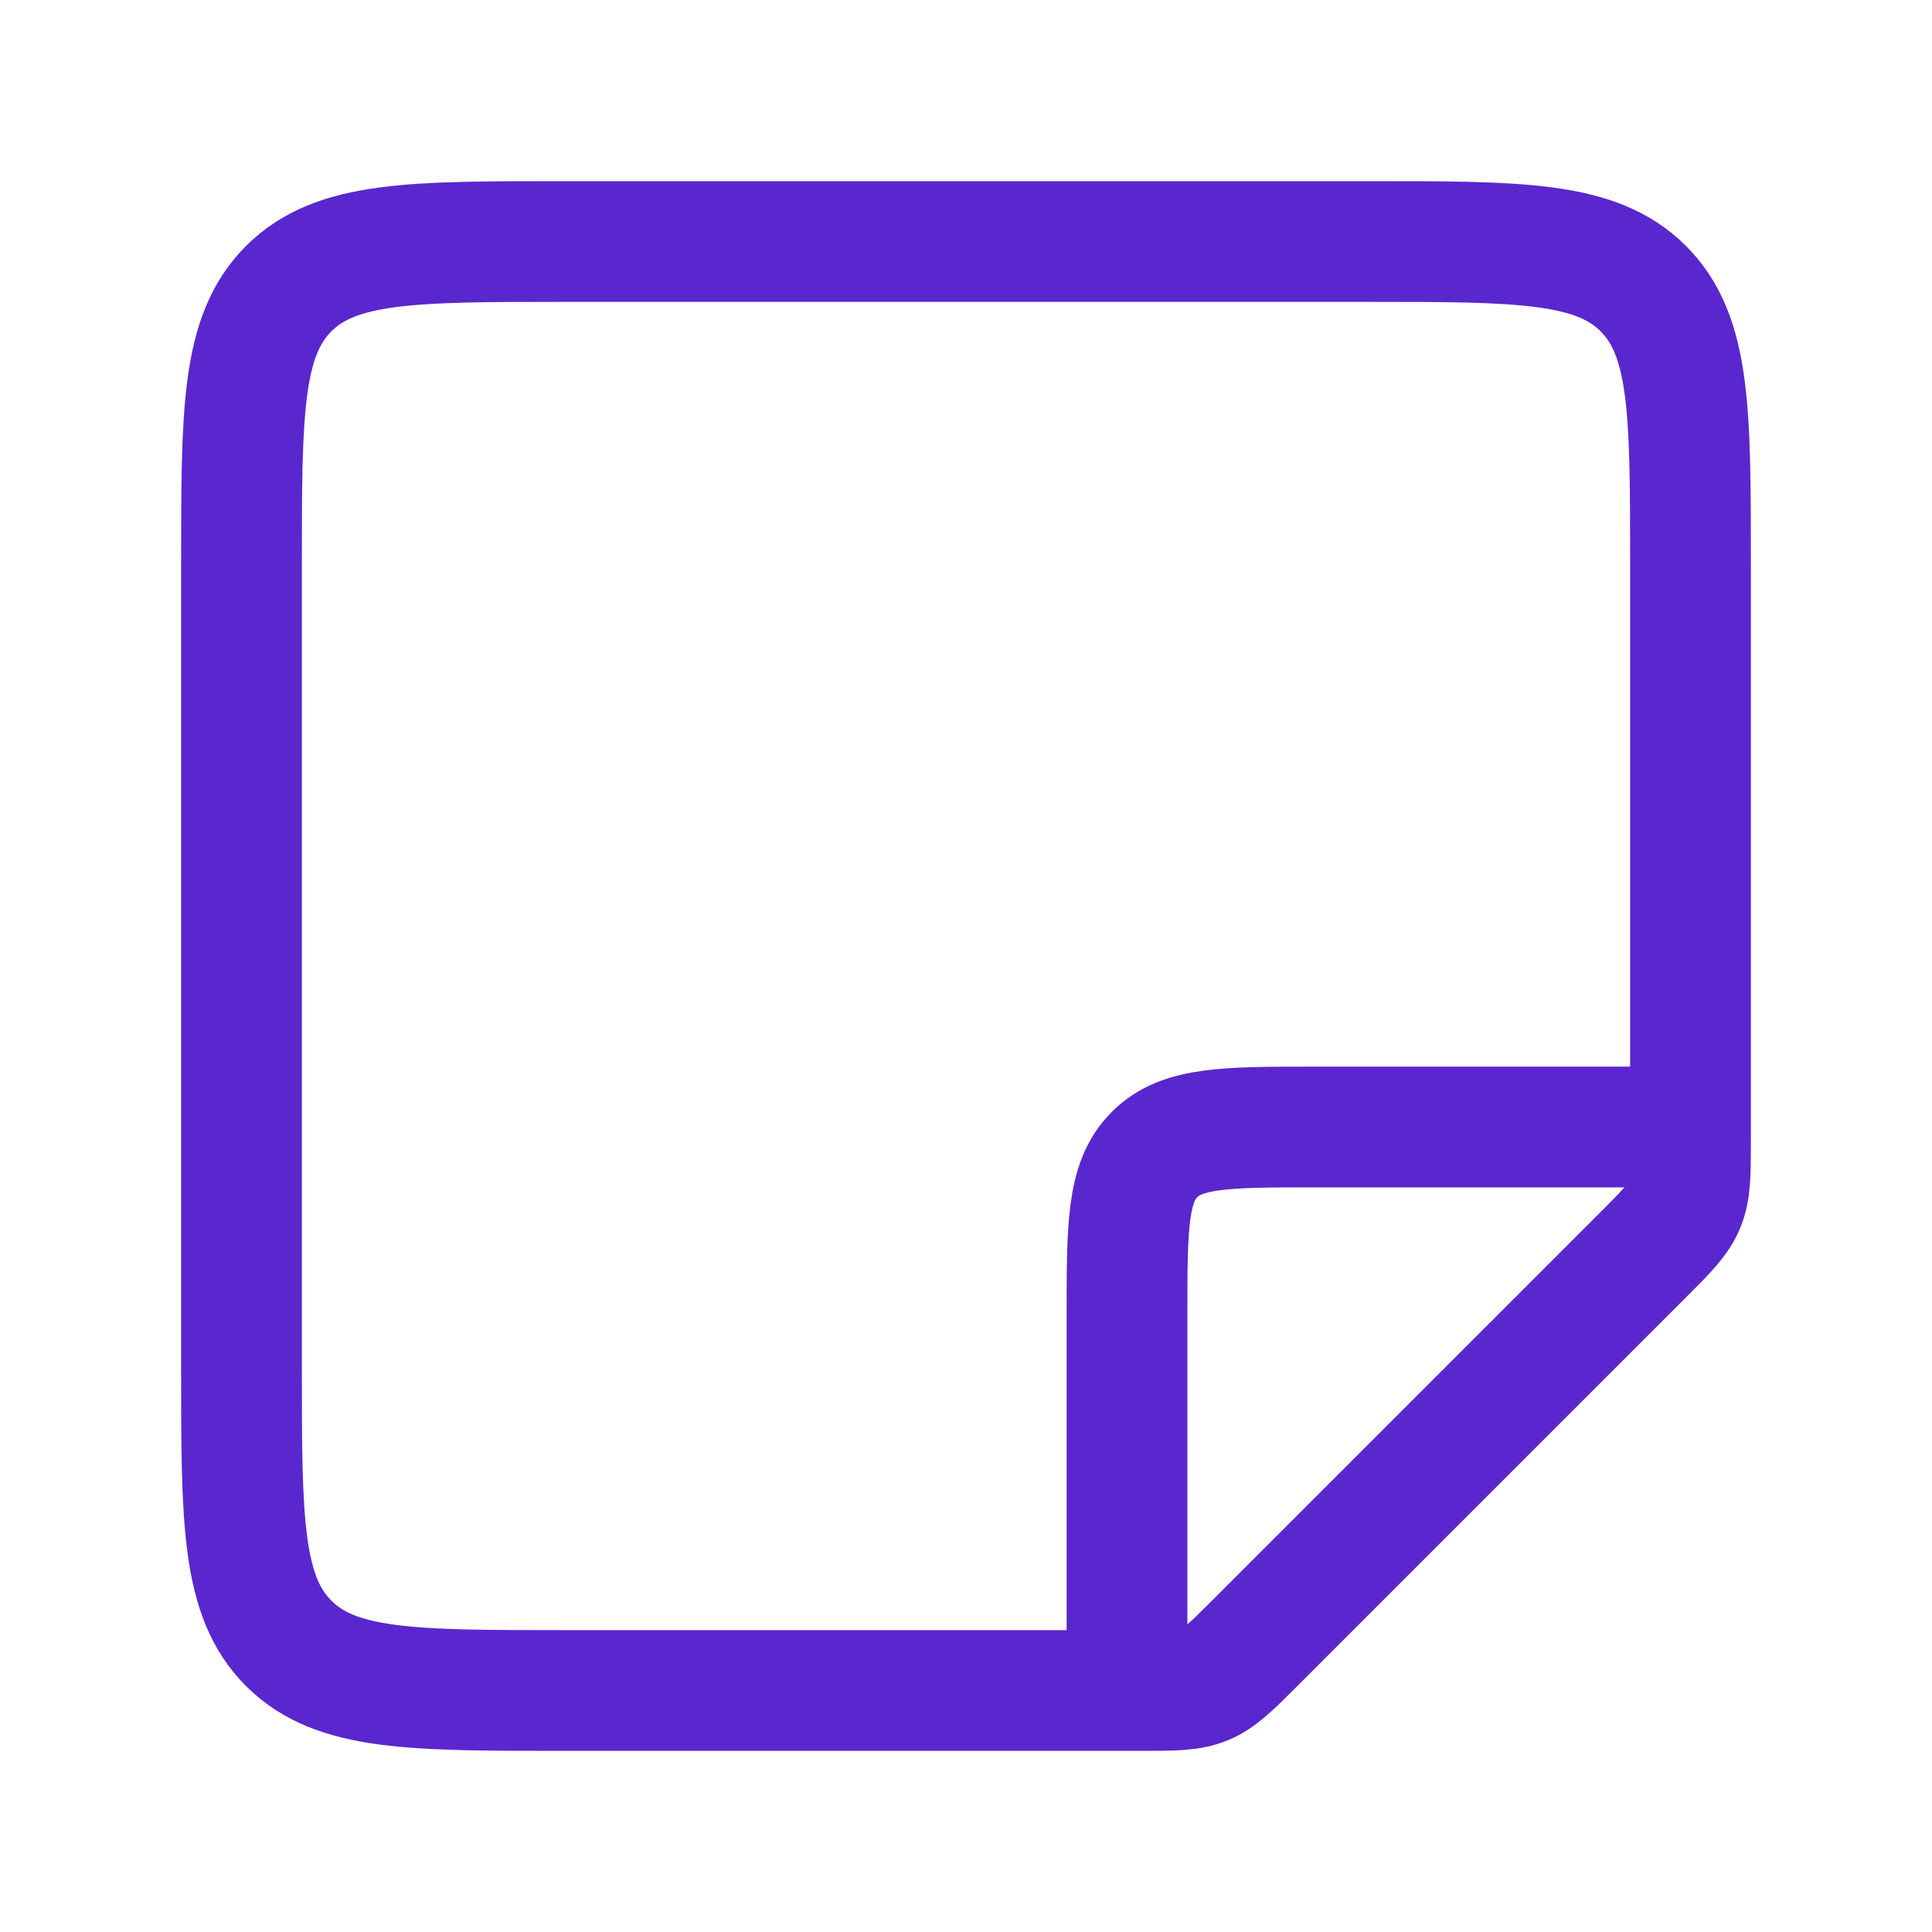
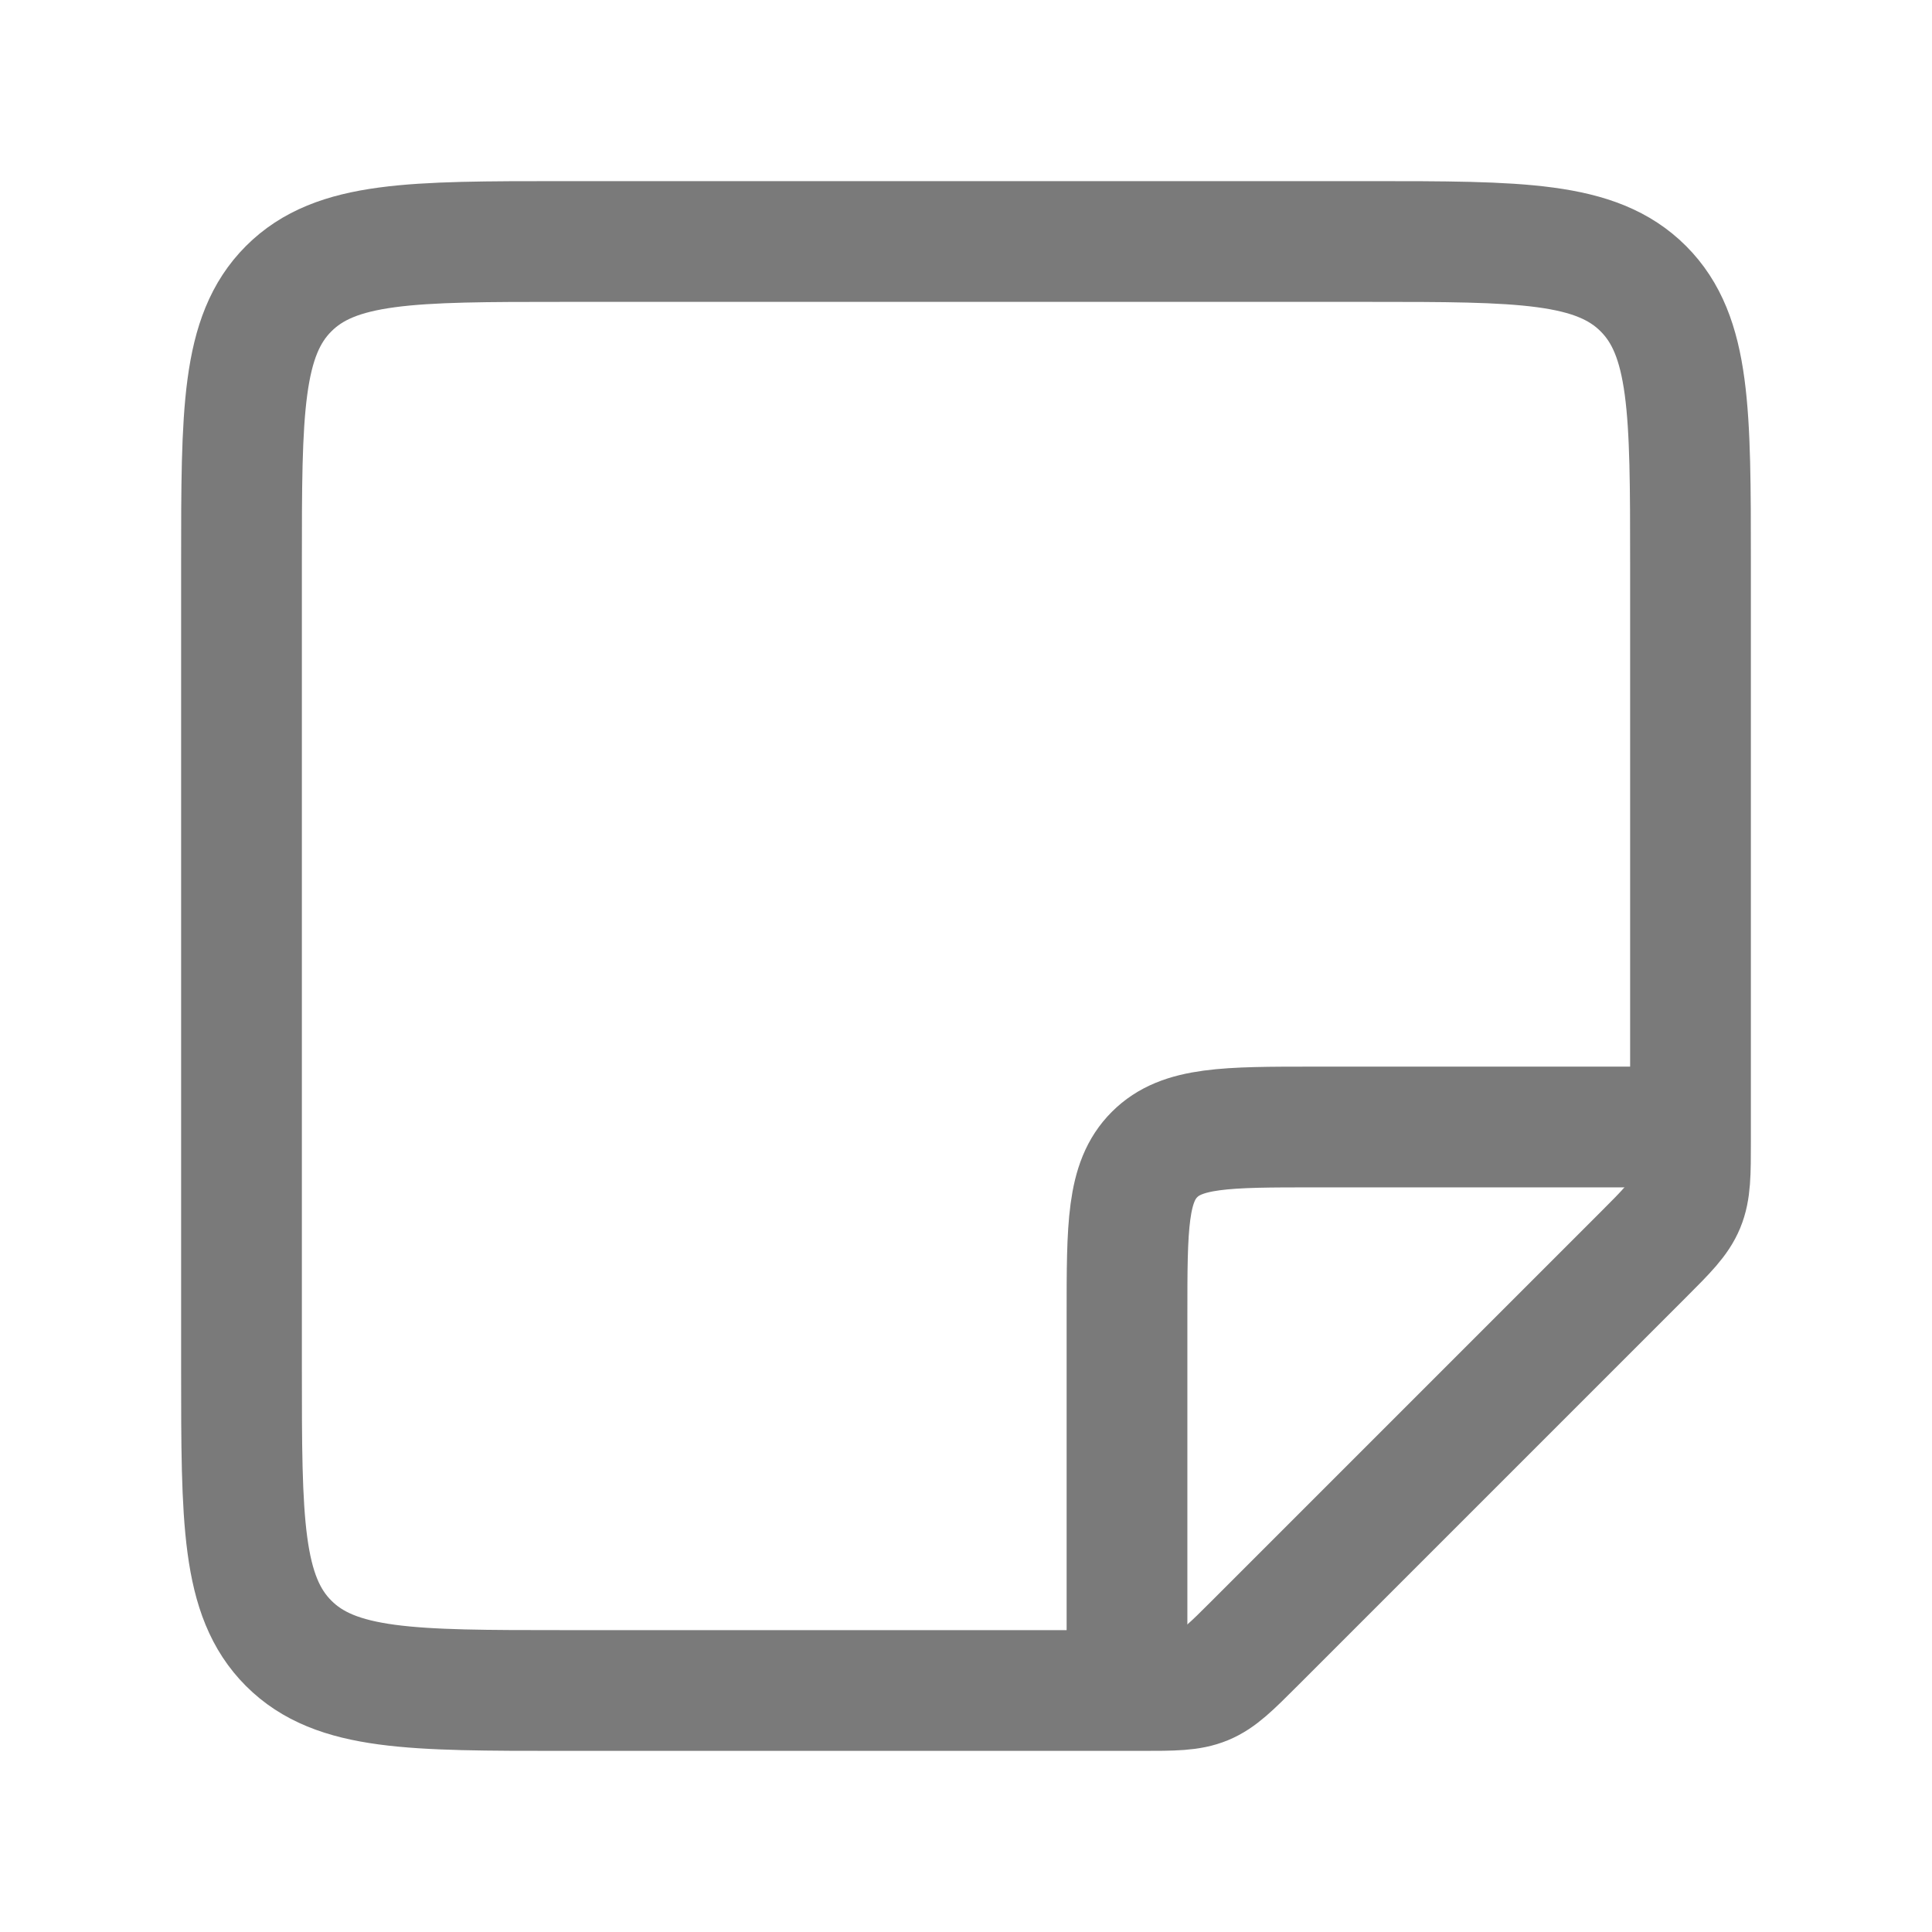
<svg xmlns="http://www.w3.org/2000/svg" width="24" height="24" viewBox="0 0 24 24" fill="none">
-   <path d="M14.172 21H7C5.114 21 4.172 21 3.586 20.414C3 19.828 3 18.886 3 17V7C3 5.114 3 4.172 3.586 3.586C4.172 3 5.114 3 7 3H17C18.886 3 19.828 3 20.414 3.586C21 4.172 21 5.114 21 7V14.172C21 14.58 21 14.785 20.924 14.969C20.848 15.152 20.703 15.297 20.414 15.586L15.586 20.414C15.297 20.703 15.152 20.848 14.969 20.924C14.785 21 14.58 21 14.172 21Z" stroke="#5A27CE" stroke-width="1.5" />
-   <path d="M14 21V16.333C14 15.233 14 14.683 14.342 14.342C14.683 14 15.233 14 16.333 14H21" stroke="#5A27CE" stroke-width="1.5" />
+   <path d="M14.172 21H7C5.114 21 4.172 21 3.586 20.414C3 19.828 3 18.886 3 17V7C3 5.114 3 4.172 3.586 3.586C4.172 3 5.114 3 7 3H17C18.886 3 19.828 3 20.414 3.586C21 4.172 21 5.114 21 7V14.172C21 14.58 21 14.785 20.924 14.969C20.848 15.152 20.703 15.297 20.414 15.586L15.586 20.414C15.297 20.703 15.152 20.848 14.969 20.924C14.785 21 14.58 21 14.172 21Z" stroke="#7A7A7A" stroke-width="1.5" />
+   <path d="M14 21V16.333C14 15.233 14 14.683 14.342 14.342C14.683 14 15.233 14 16.333 14H21" stroke="#7A7A7A" stroke-width="1.5" />
</svg>
